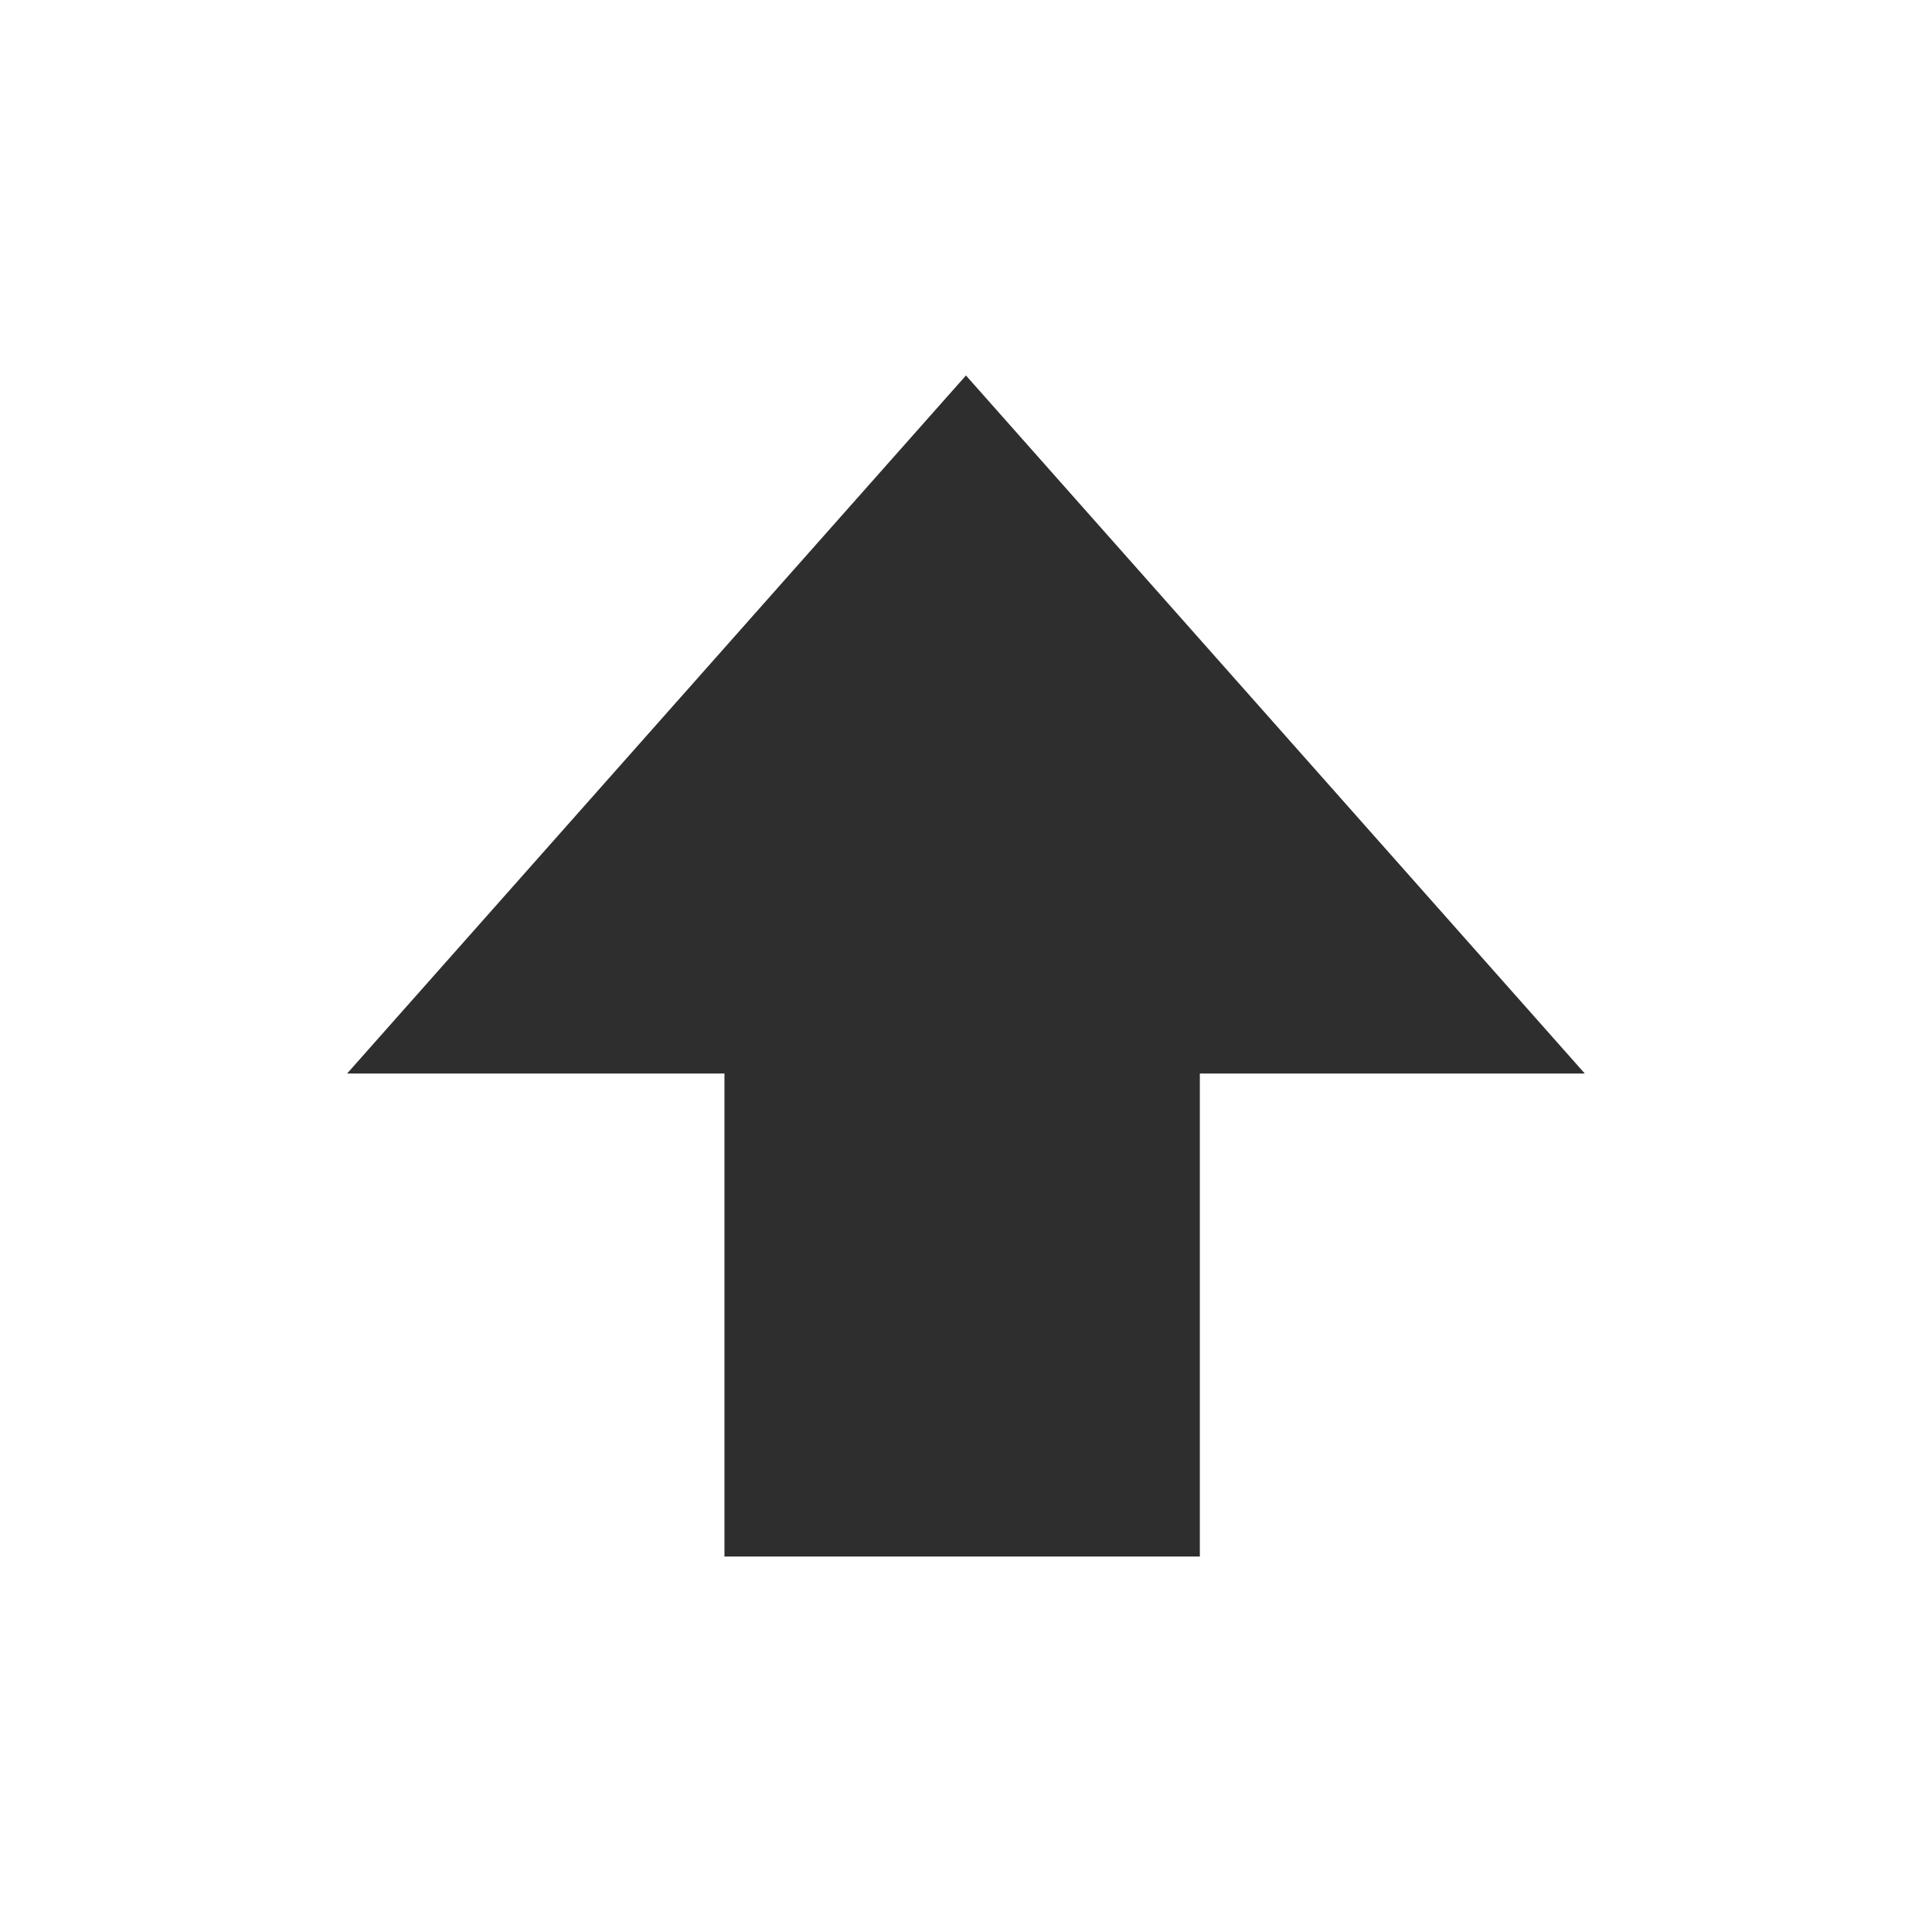
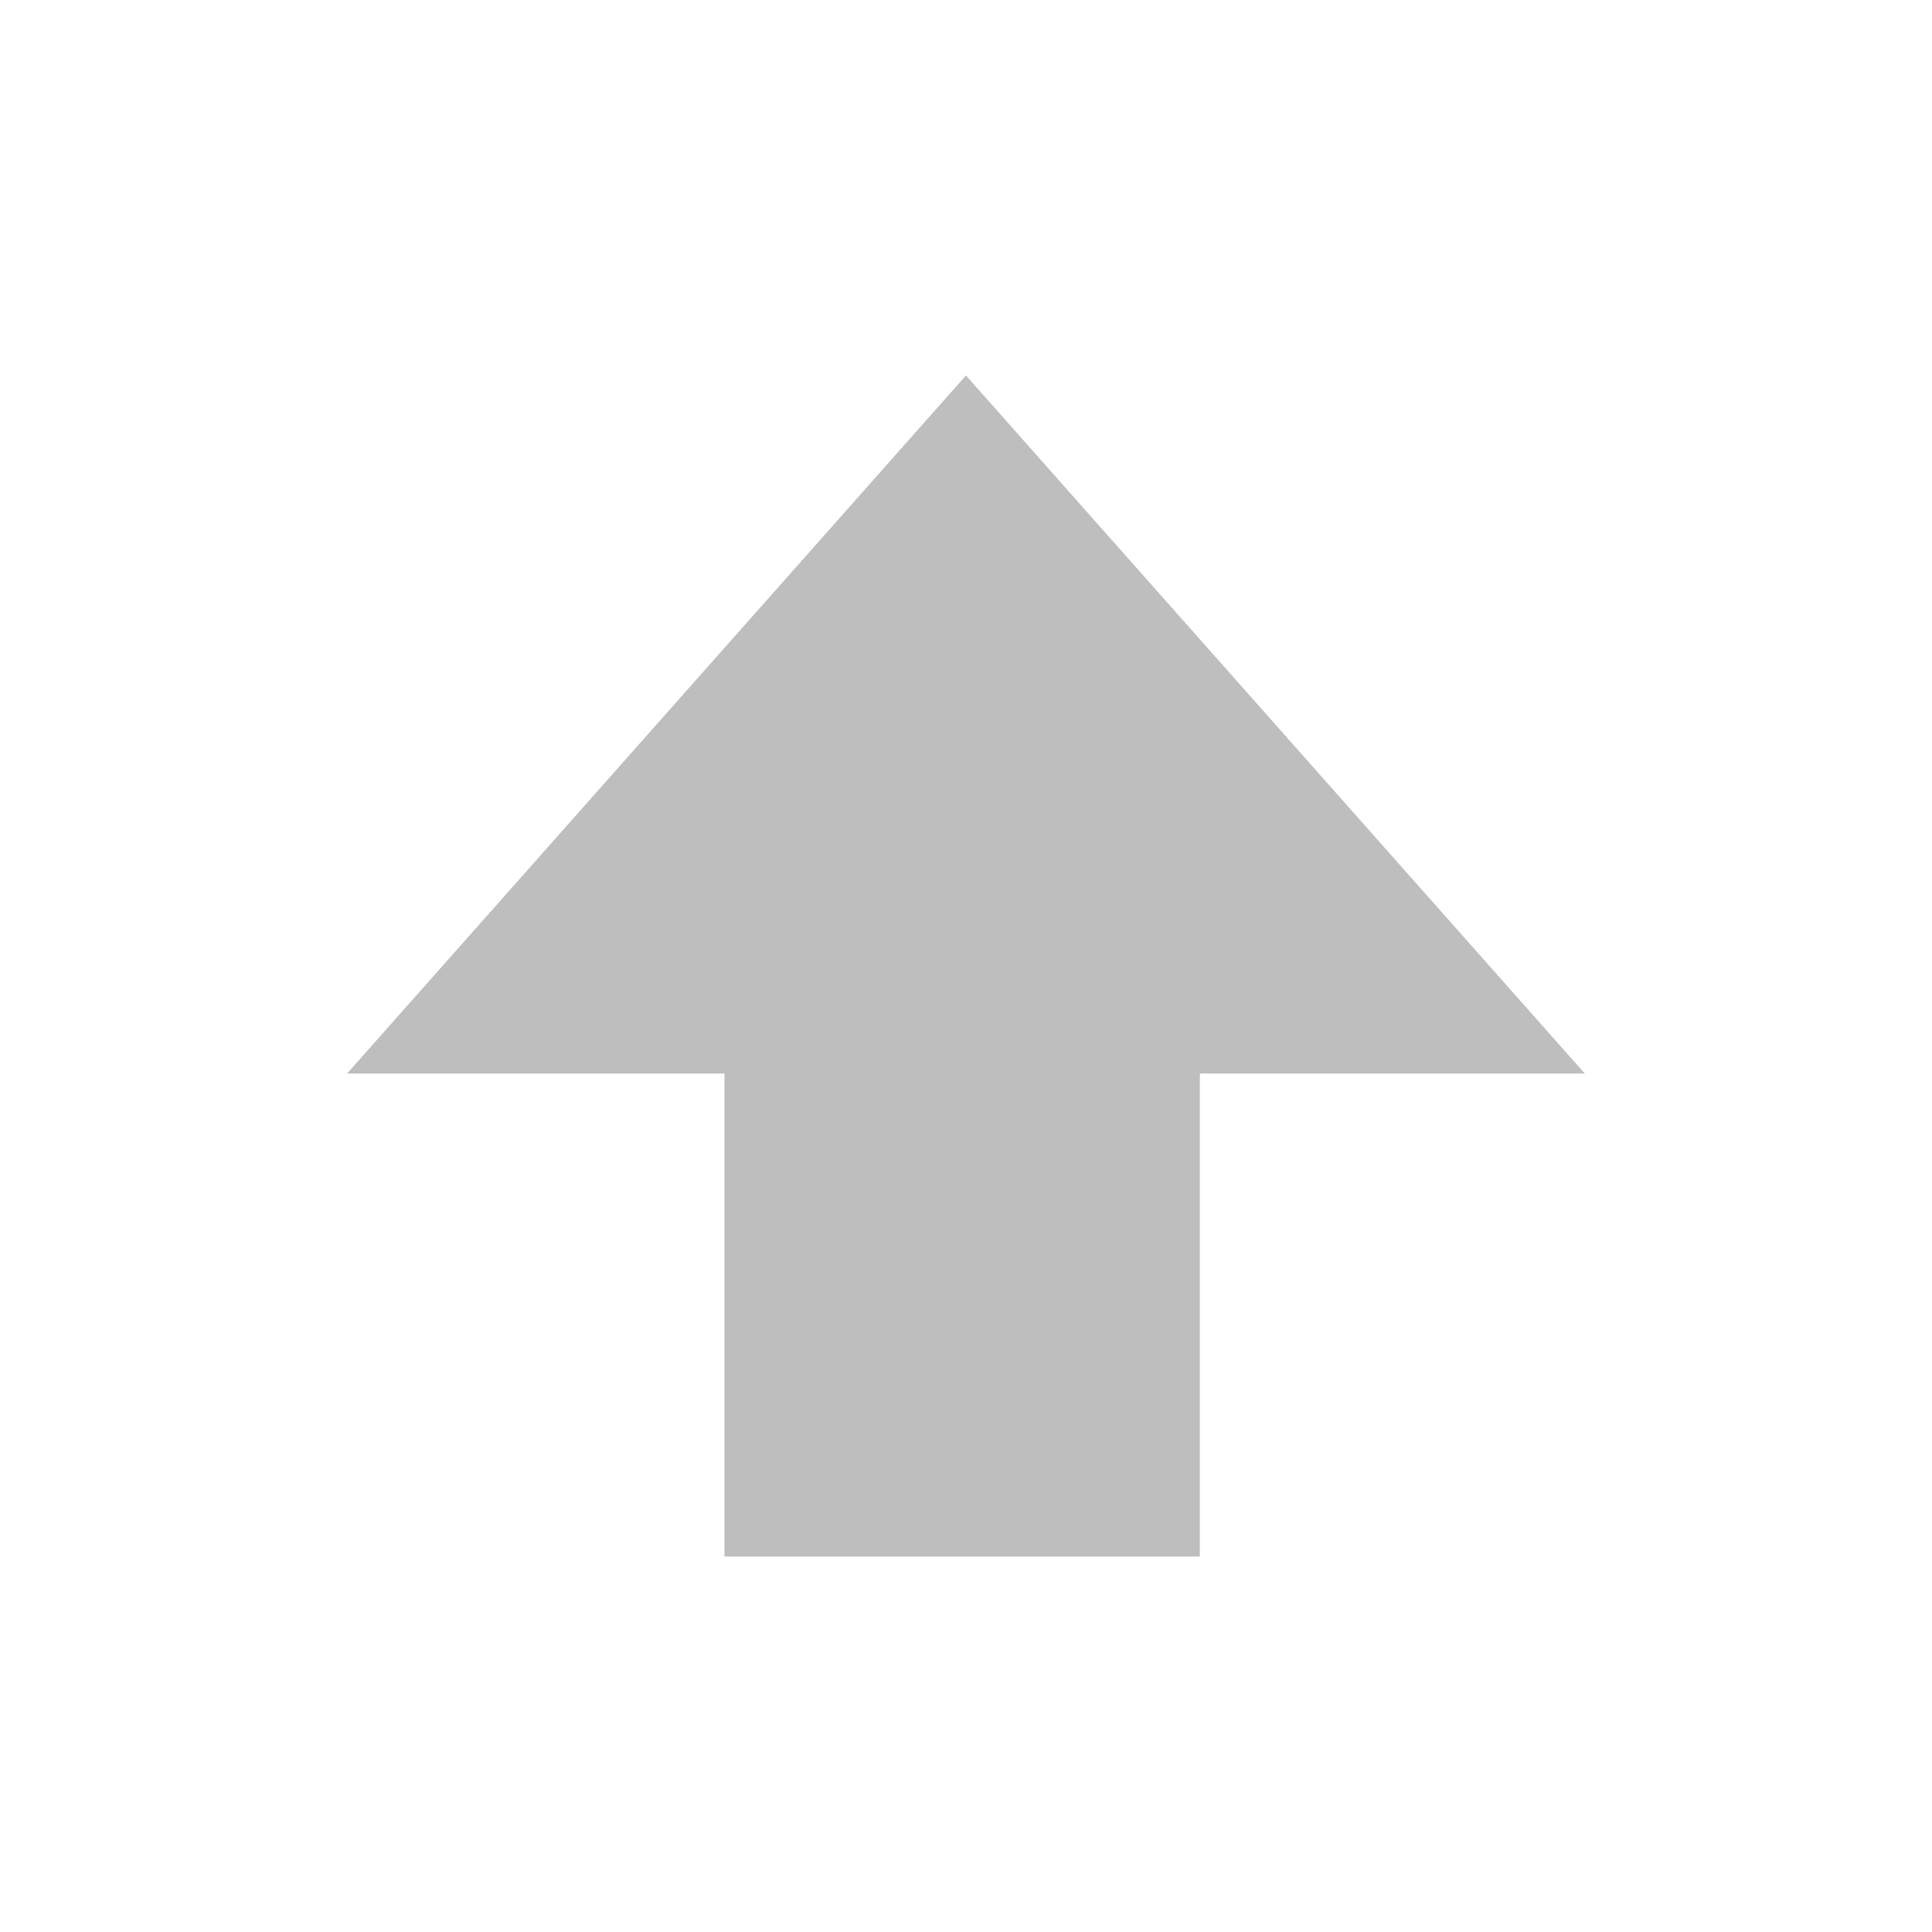
<svg xmlns="http://www.w3.org/2000/svg" xmlns:ns1="http://www.openswatchbook.org/uri/2009/osb" width="32" viewBox="0 0 32 32" version="1.1" id="svg7384" height="32">
  <defs id="defs7386">
    <linearGradient ns1:paint="solid" id="linearGradient19282" gradientTransform="matrix(-2.736579,0.2820293,-0.1890831,-0.9998832,239.5401,-879.4556)">
      <stop style="stop-color:#666666;stop-opacity:1;" offset="0" id="stop19284" />
    </linearGradient>
  </defs>
  <g transform="translate(-143.8754,-788)" style="display:inline" id="layer9" />
  <g transform="translate(-143.8754,-788)" style="display:inline" id="layer10" />
  <g transform="translate(-143.8754,-788)" id="layer11" />
  <g transform="translate(-143.8754,-788)" style="display:inline" id="layer13" />
  <g transform="translate(-143.8754,-788)" id="layer14" />
  <g transform="translate(-143.8754,-788)" style="display:inline" id="layer15" />
  <g transform="translate(-143.8754,-788)" style="display:inline" id="g71291" />
  <g transform="translate(-143.8754,-788)" style="display:inline" id="g4953" />
  <g transform="matrix(2,0,0,2,-282.0008,-1614.219)" style="display:inline" id="layer12">
-     <path id="path16548" d="m 147,820 v -4 h -3.125 l 5.125,-5.781 5.125,5.781 h -3.188 v 4 z" style="color:#000000;display:inline;overflow:visible;visibility:visible;fill:#2e2e2e;fill-opacity:1;stroke:none;stroke-width:2;marker:none;enable-background:new" />
+     <path id="path16548" d="m 147,820 v -4 h -3.125 l 5.125,-5.781 5.125,5.781 h -3.188 v 4 z" style="color:#000000;display:inline;overflow:visible;visibility:visible;fill:#bebebe;fill-opacity:1;stroke:none;stroke-width:2;marker:none;enable-background:new" />
  </g>
</svg>
